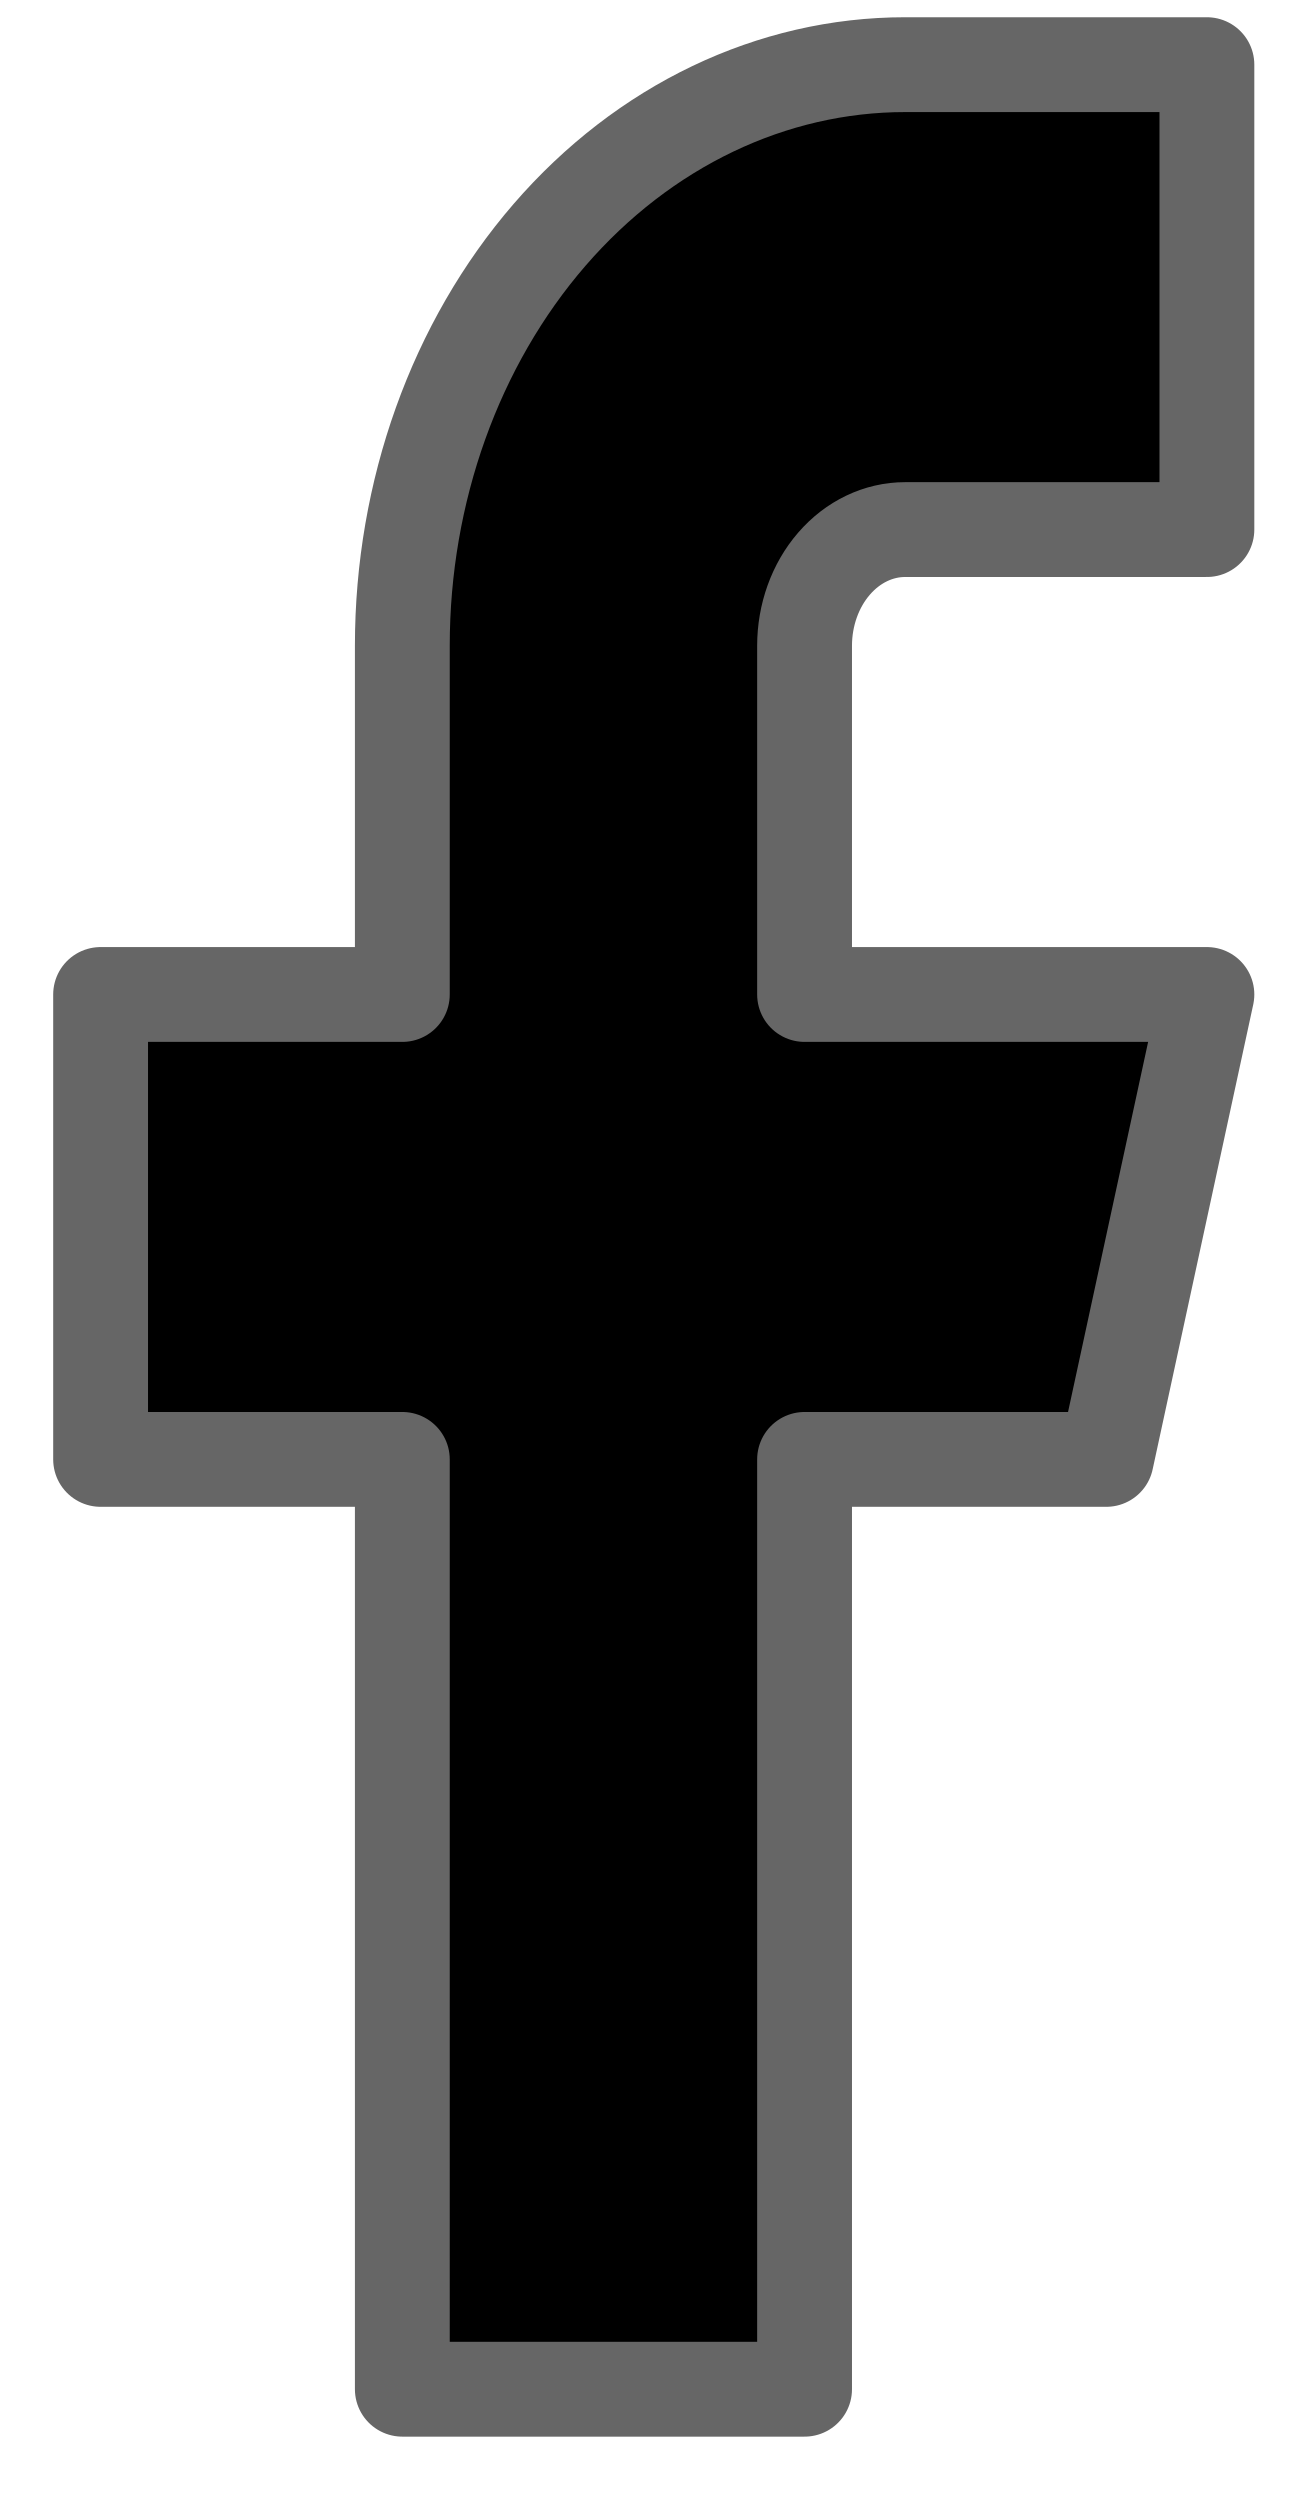
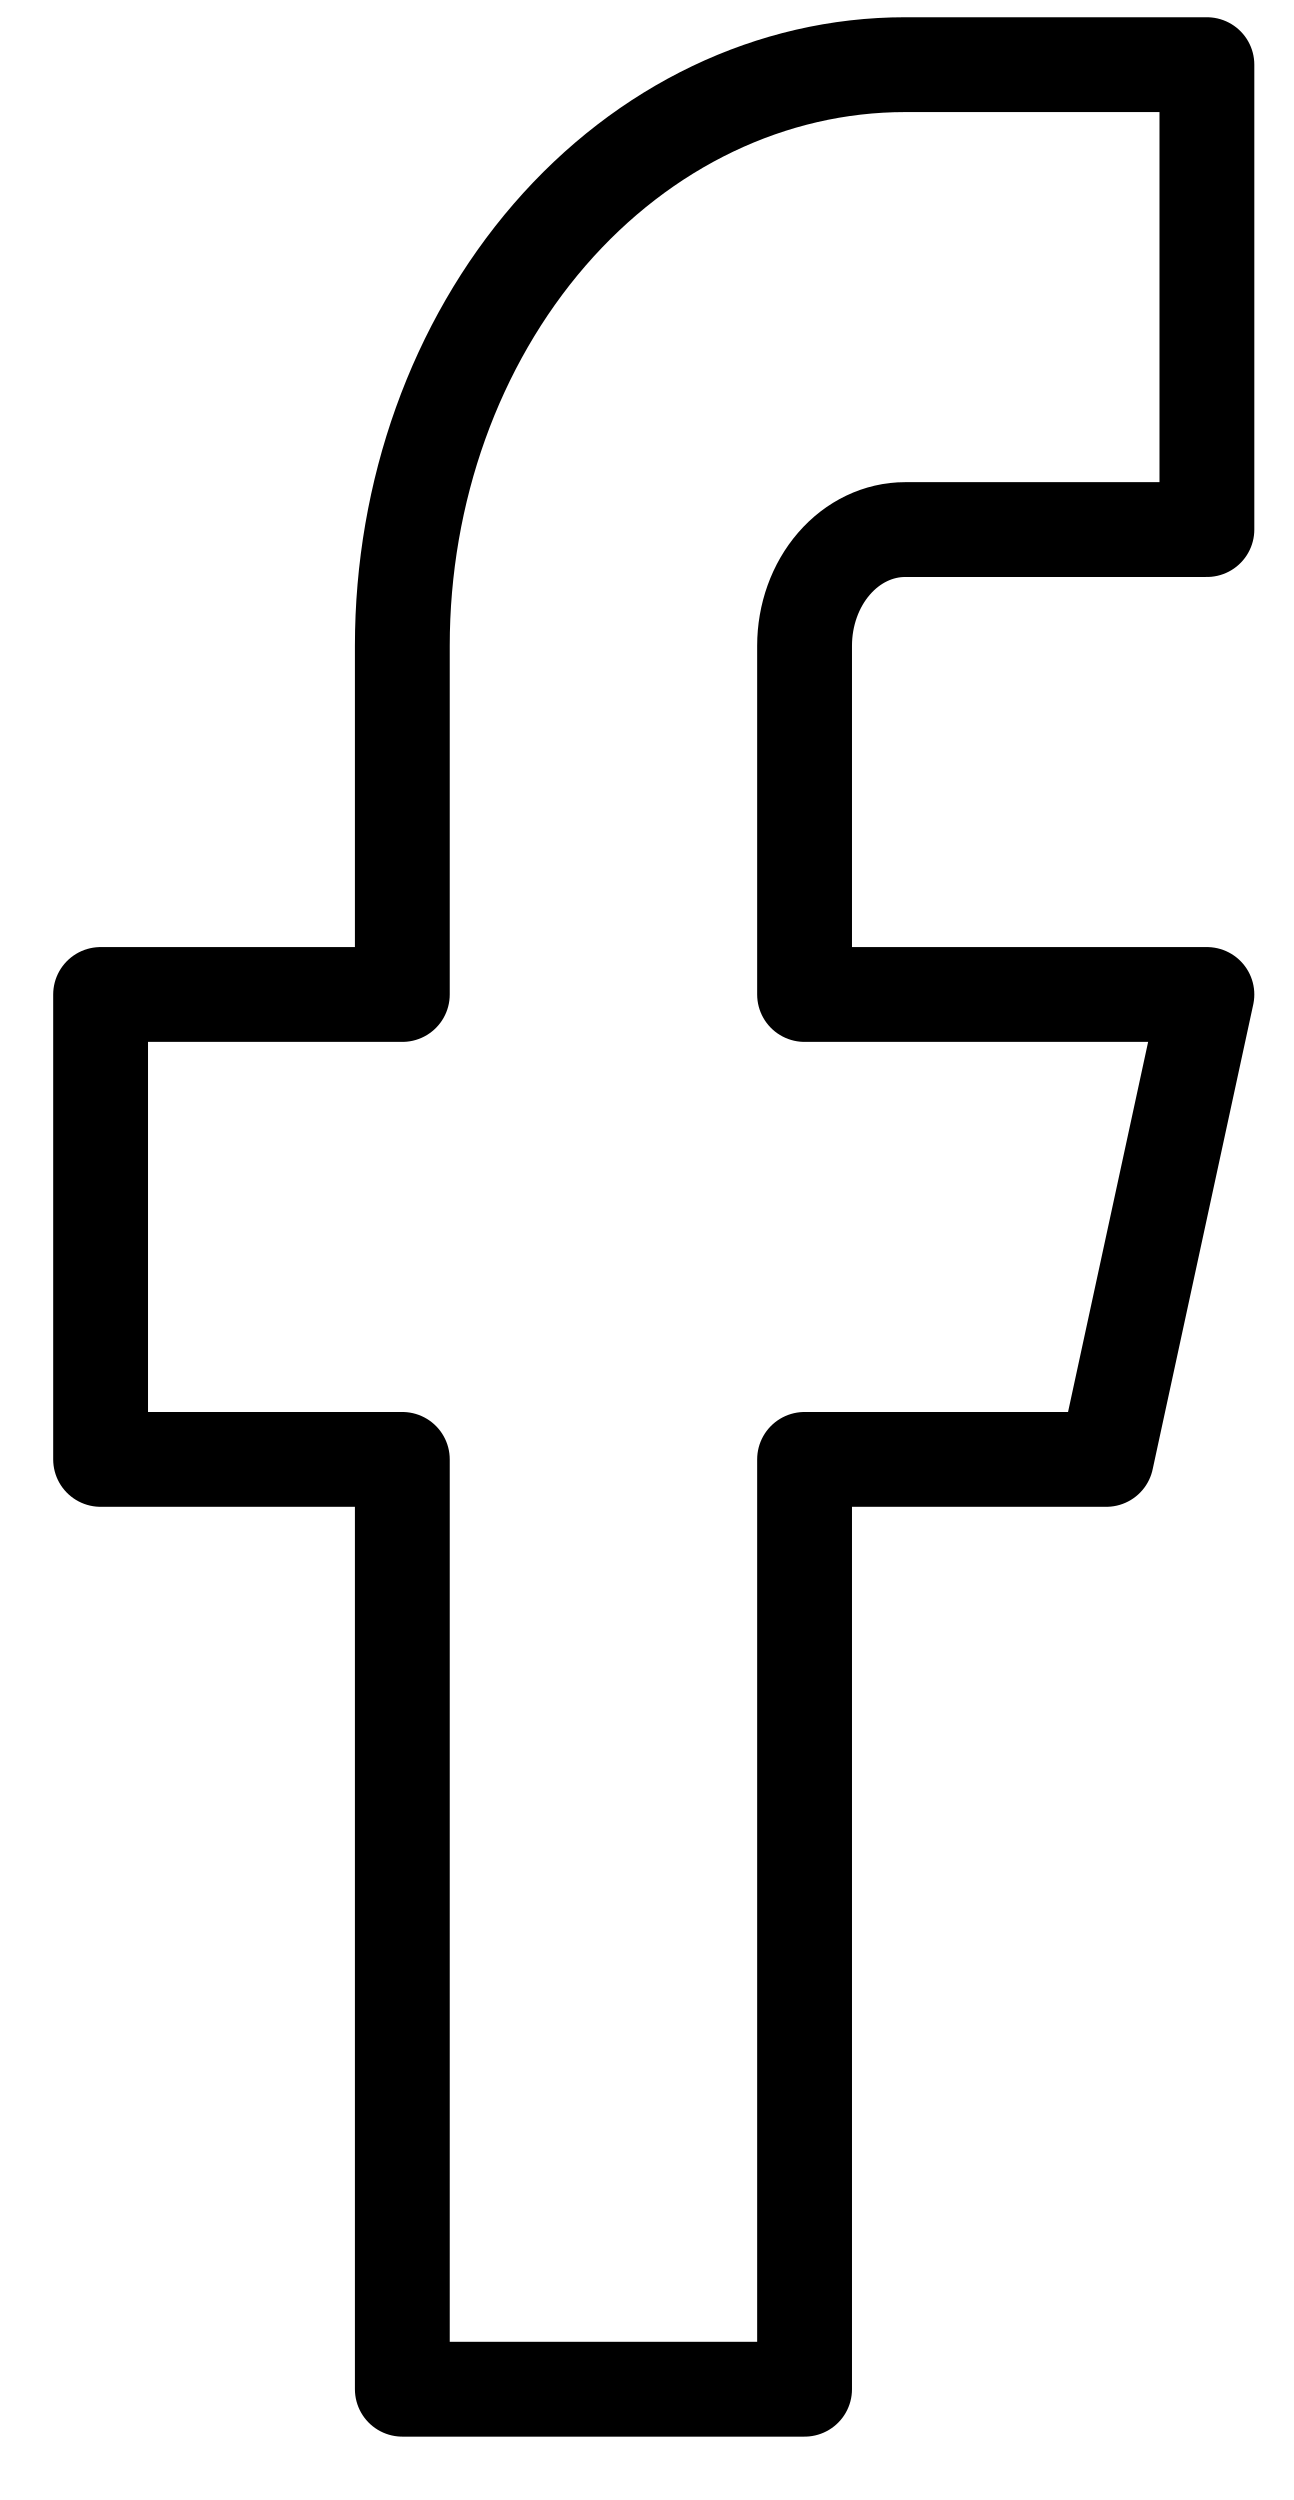
- <svg xmlns="http://www.w3.org/2000/svg" width="15" height="29" viewBox="0 0 15 29" fill="currentColor">
-   <path d="M14 0.75H10.5C8.953 0.75 7.469 1.46 6.375 2.724C5.281 3.989 4.667 5.703 4.667 7.491V11.536H1.167V16.929H4.667V27.715H9.333V16.929H12.833L14 11.536H9.333V7.491C9.333 7.134 9.456 6.791 9.675 6.538C9.894 6.285 10.191 6.143 10.5 6.143H14V0.75Z" stroke="#666666" stroke-width="1.1" stroke-linecap="round" stroke-linejoin="round" />
+ <svg xmlns="http://www.w3.org/2000/svg" width="15" height="29" viewBox="0 0 15 29" fill="none" stroke="currentColor">
+   <path d="M14 0.75H10.5C8.953 0.75 7.469 1.46 6.375 2.724C5.281 3.989 4.667 5.703 4.667 7.491V11.536H1.167V16.929H4.667V27.715H9.333V16.929H12.833L14 11.536H9.333V7.491C9.333 7.134 9.456 6.791 9.675 6.538C9.894 6.285 10.191 6.143 10.5 6.143H14V0.75Z" stroke="#currentColor" stroke-width="1.1" stroke-linecap="round" stroke-linejoin="round" />
</svg>
